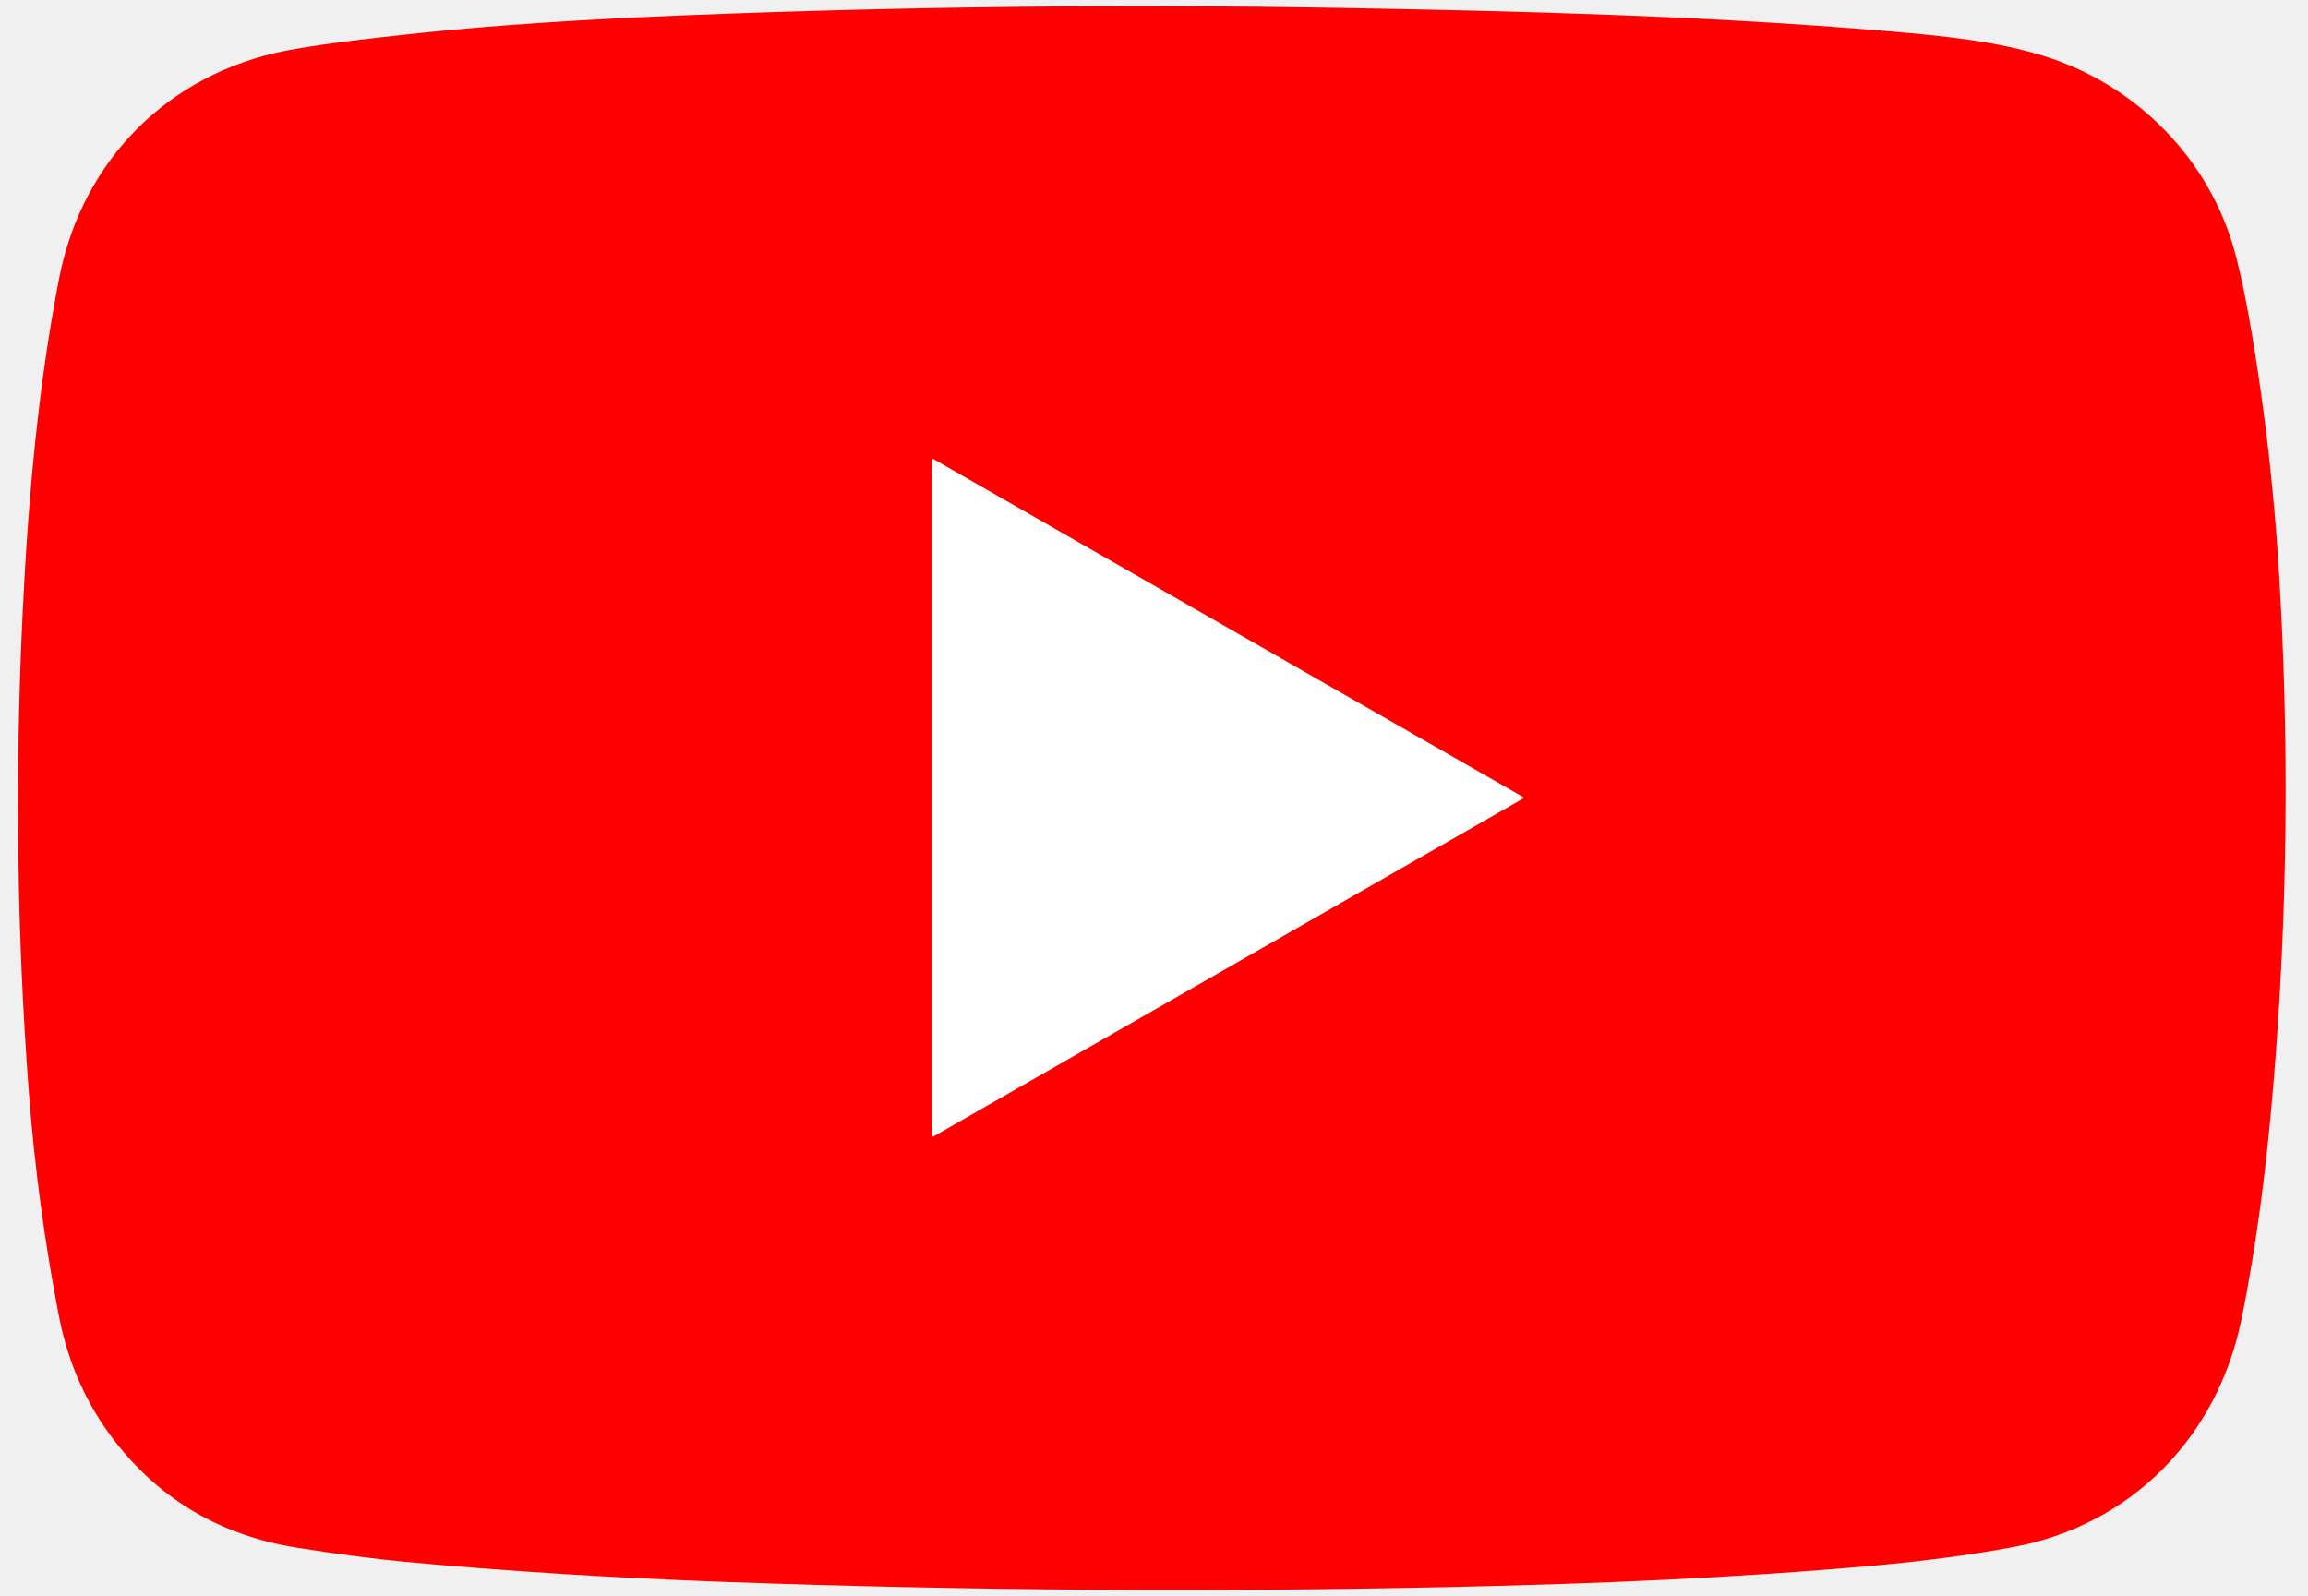
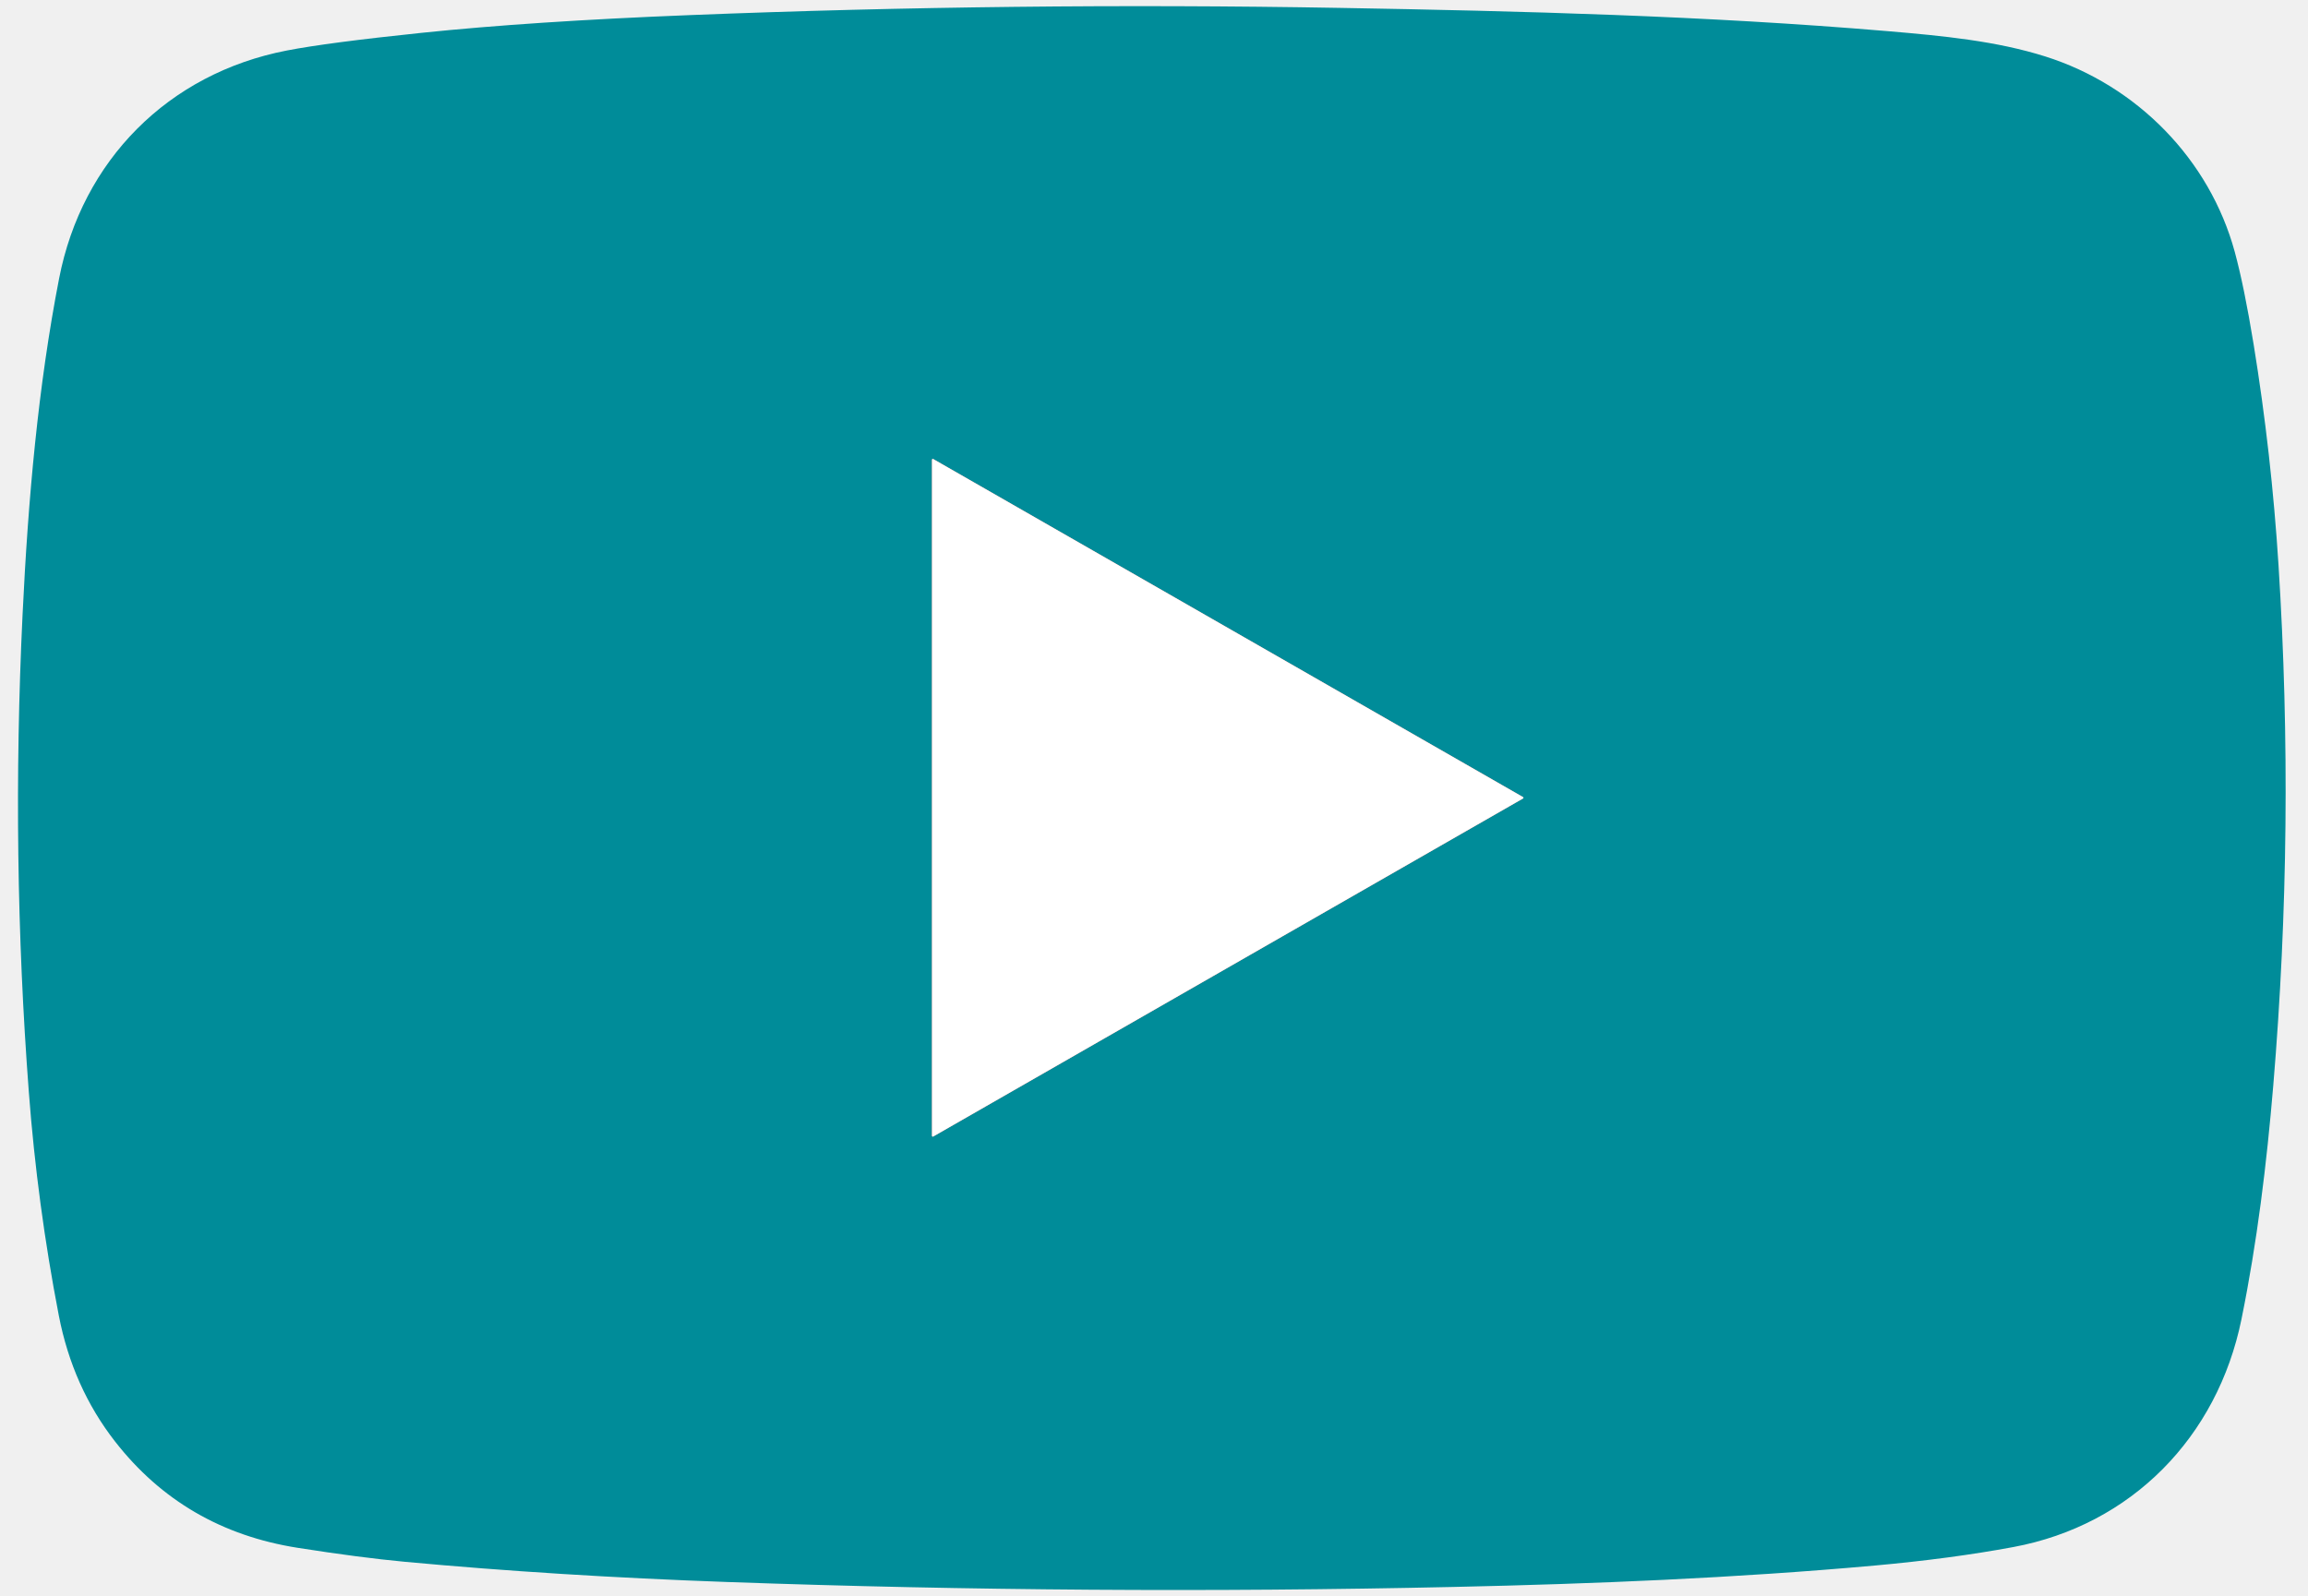
<svg xmlns="http://www.w3.org/2000/svg" version="1.1" viewBox="0.00 0.00 1024.00 708.00">
  <path stroke="#ff8080" stroke-width="2.00" fill="none" stroke-linecap="butt" vector-effect="non-scaling-stroke" d="   M 414.04 203.69   A 0.36 0.36 0.0 0 0 413.50 204.01   L 413.50 503.99   A 0.36 0.36 0.0 0 0 414.04 504.31   L 675.73 354.31   A 0.36 0.36 0.0 0 0 675.73 353.69   L 414.04 203.69" />
-   <path fill="#ff0000" d="   M 594.32 3.50   C 675.44 4.92 756.70 6.99 837.57 13.83   C 862.34 15.93 885.73 18.21 907.37 25.03   C 948.14 37.89 980.34 70.79 991.50 111.75   Q 995.70 127.19 999.87 152.77   Q 1007.80 201.52 1010.92 250.81   Q 1018.24 366.33 1008.59 481.68   C 1005.68 516.39 1001.43 551.24 994.48 585.39   C 983.82 637.70 945.64 676.74 893.24 686.48   Q 865.47 691.64 831.69 694.69   C 769.62 700.27 707.23 702.81 644.94 704.18   Q 483.78 707.73 322.68 701.99   Q 247.05 699.29 179.50 693.01   Q 159.71 691.16 132.03 686.81   Q 81.64 678.87 51.07 639.67   Q 32.24 615.53 26.09 583.72   Q 16.57 534.48 12.78 484.44   Q 4.87 380.09 10.01 272.75   C 12.48 221.30 16.91 171.46 26.23 123.54   C 36.41 71.18 74.66 32.60 127.22 22.42   Q 145.33 18.91 187.06 14.57   Q 235.88 9.48 306.07 6.70   Q 450.15 0.98 594.32 3.50   Z   M 414.04 203.69   A 0.36 0.36 0.0 0 0 413.50 204.01   L 413.50 503.99   A 0.36 0.36 0.0 0 0 414.04 504.31   L 675.73 354.31   A 0.36 0.36 0.0 0 0 675.73 353.69   L 414.04 203.69   Z" />
+   <path fill="#008c99" d="   M 594.32 3.50   C 675.44 4.92 756.70 6.99 837.57 13.83   C 862.34 15.93 885.73 18.21 907.37 25.03   C 948.14 37.89 980.34 70.79 991.50 111.75   Q 995.70 127.19 999.87 152.77   Q 1007.80 201.52 1010.92 250.81   Q 1018.24 366.33 1008.59 481.68   C 1005.68 516.39 1001.43 551.24 994.48 585.39   C 983.82 637.70 945.64 676.74 893.24 686.48   Q 865.47 691.64 831.69 694.69   C 769.62 700.27 707.23 702.81 644.94 704.18   Q 483.78 707.73 322.68 701.99   Q 247.05 699.29 179.50 693.01   Q 159.71 691.16 132.03 686.81   Q 81.64 678.87 51.07 639.67   Q 32.24 615.53 26.09 583.72   Q 16.57 534.48 12.78 484.44   Q 4.87 380.09 10.01 272.75   C 12.48 221.30 16.91 171.46 26.23 123.54   C 36.41 71.18 74.66 32.60 127.22 22.42   Q 145.33 18.91 187.06 14.57   Q 235.88 9.48 306.07 6.70   Q 450.15 0.98 594.32 3.50   Z   M 414.04 203.69   A 0.36 0.36 0.0 0 0 413.50 204.01   L 413.50 503.99   A 0.36 0.36 0.0 0 0 414.04 504.31   L 675.73 354.31   A 0.36 0.36 0.0 0 0 675.73 353.69   L 414.04 203.69   Z" />
  <path fill="#ffffff" d="   M 414.04 203.69   L 675.73 353.69   A 0.36 0.36 0.0 0 1 675.73 354.31   L 414.04 504.31   A 0.36 0.36 0.0 0 1 413.50 503.99   L 413.50 204.01   A 0.36 0.36 0.0 0 1 414.04 203.69   Z" />
</svg>
